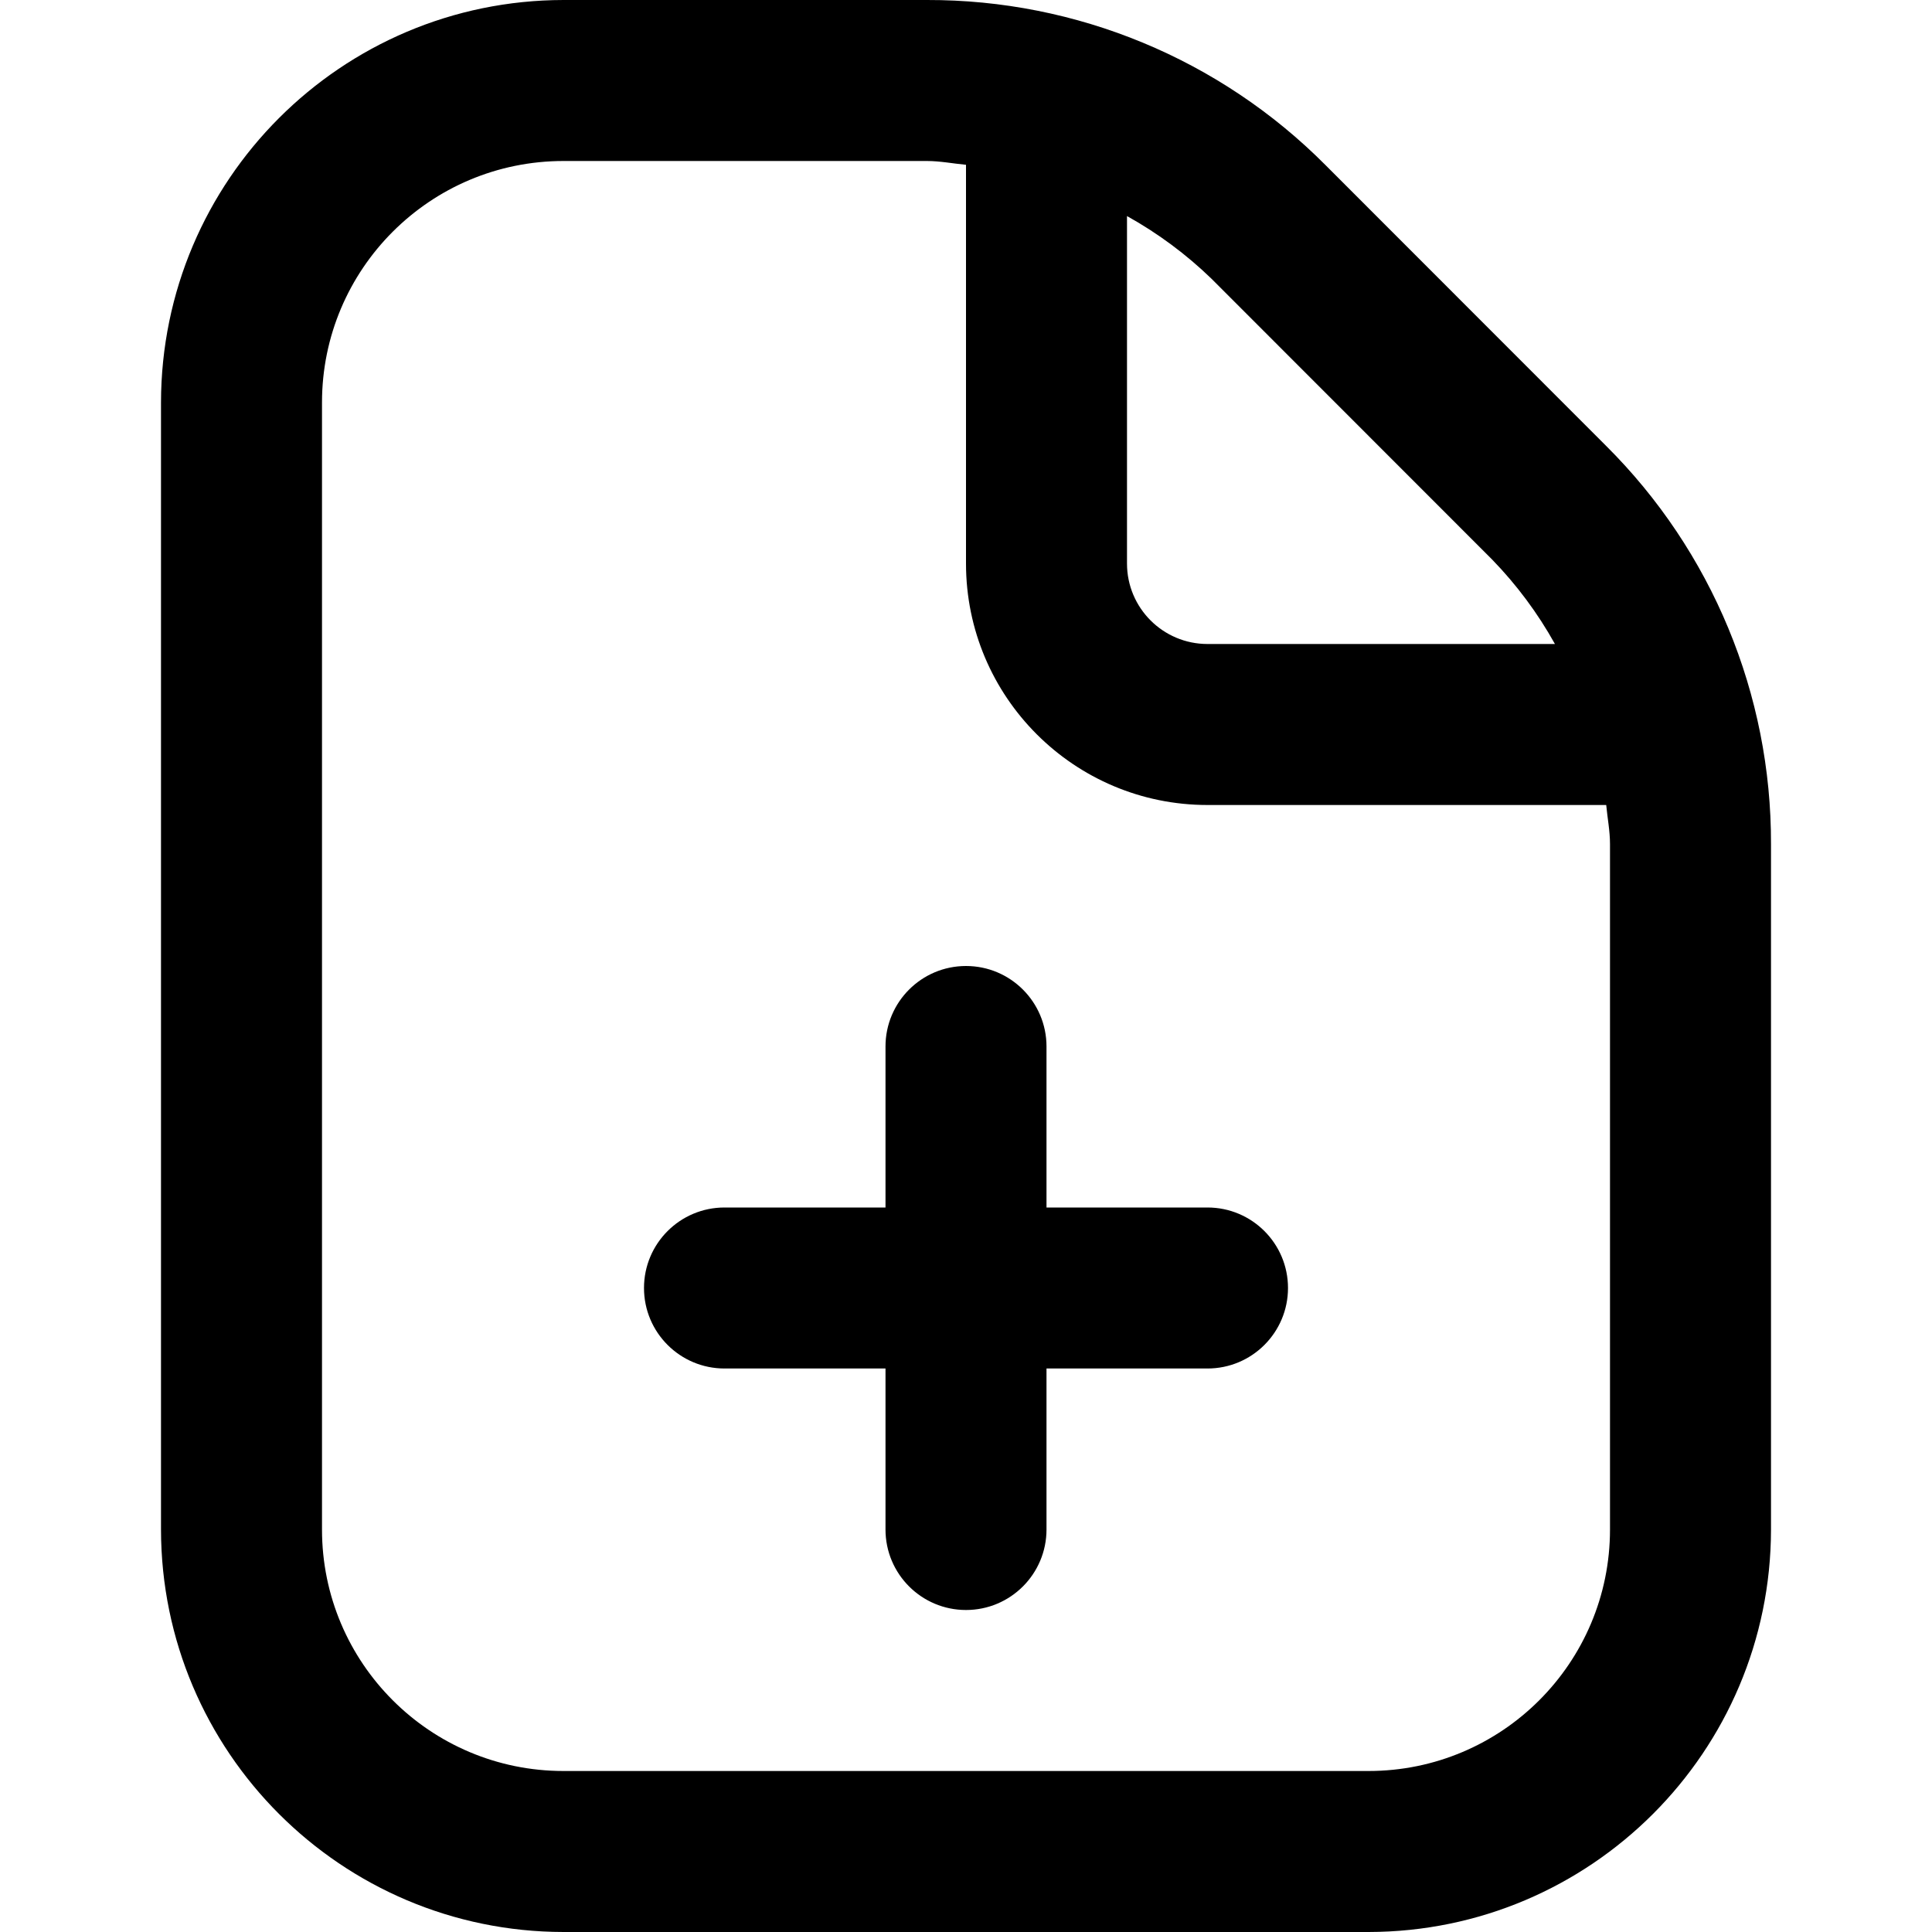
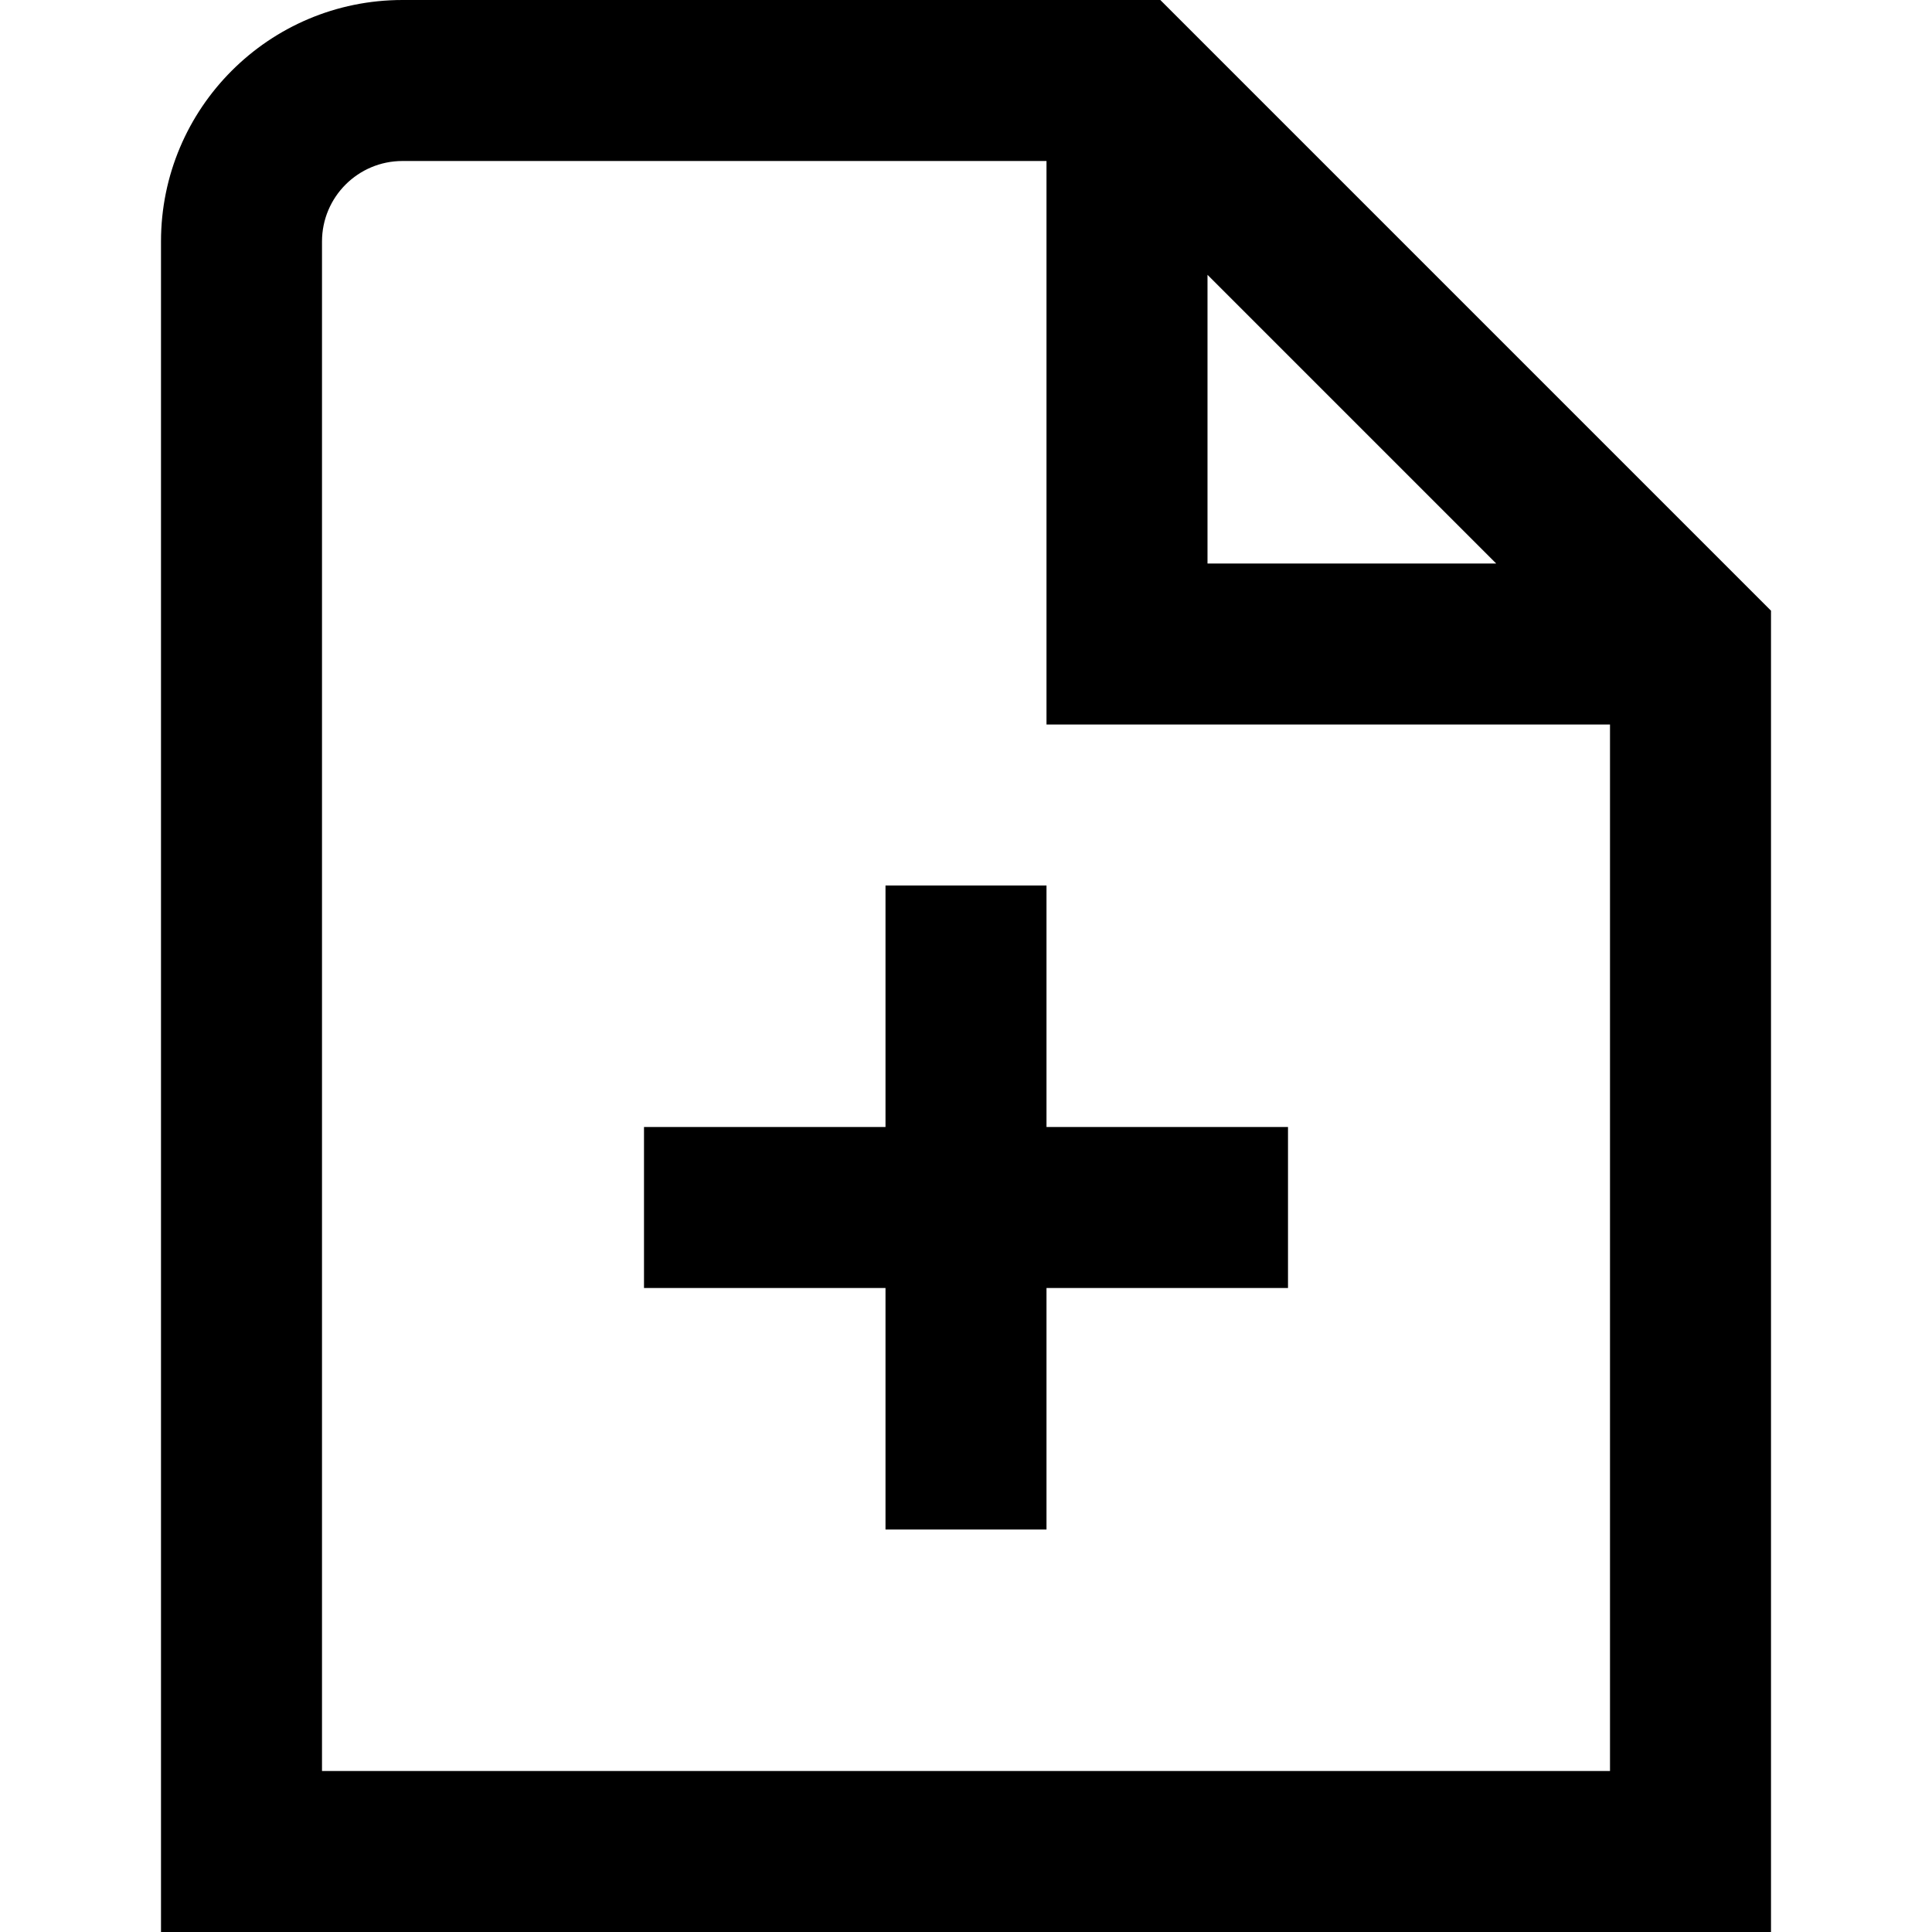
<svg xmlns="http://www.w3.org/2000/svg" id="Layer_1" height="512" viewBox="0 0 24 24" width="512" data-name="Layer 1">
-   <path d="m16 16a1 1 0 0 1 -1 1h-2v2a1 1 0 0 1 -2 0v-2h-2a1 1 0 0 1 0-2h2v-2a1 1 0 0 1 2 0v2h2a1 1 0 0 1 1 1zm6-5.515v8.515a5.006 5.006 0 0 1 -5 5h-10a5.006 5.006 0 0 1 -5-5v-14a5.006 5.006 0 0 1 5-5h4.515a6.958 6.958 0 0 1 4.95 2.05l3.484 3.486a6.951 6.951 0 0 1 2.051 4.949zm-6.949-7.021a5.01 5.01 0 0 0 -1.051-.78v4.316a1 1 0 0 0 1 1h4.316a4.983 4.983 0 0 0 -.781-1.05zm4.949 7.021c0-.165-.032-.323-.047-.485h-4.953a3 3 0 0 1 -3-3v-4.953c-.162-.015-.321-.047-.485-.047h-4.515a3 3 0 0 0 -3 3v14a3 3 0 0 0 3 3h10a3 3 0 0 0 3-3z" />
+   <path d="m14.414 0h-9.414a3 3 0 0 0 -3 3v21h20v-16.414zm.586 3.414 3.586 3.586h-3.586zm-11 18.586v-19a1 1 0 0 1 1-1h8v7h7v13zm9-8h3v2h-3v3h-2v-3h-3v-2h3v-3h2z" />
</svg>
